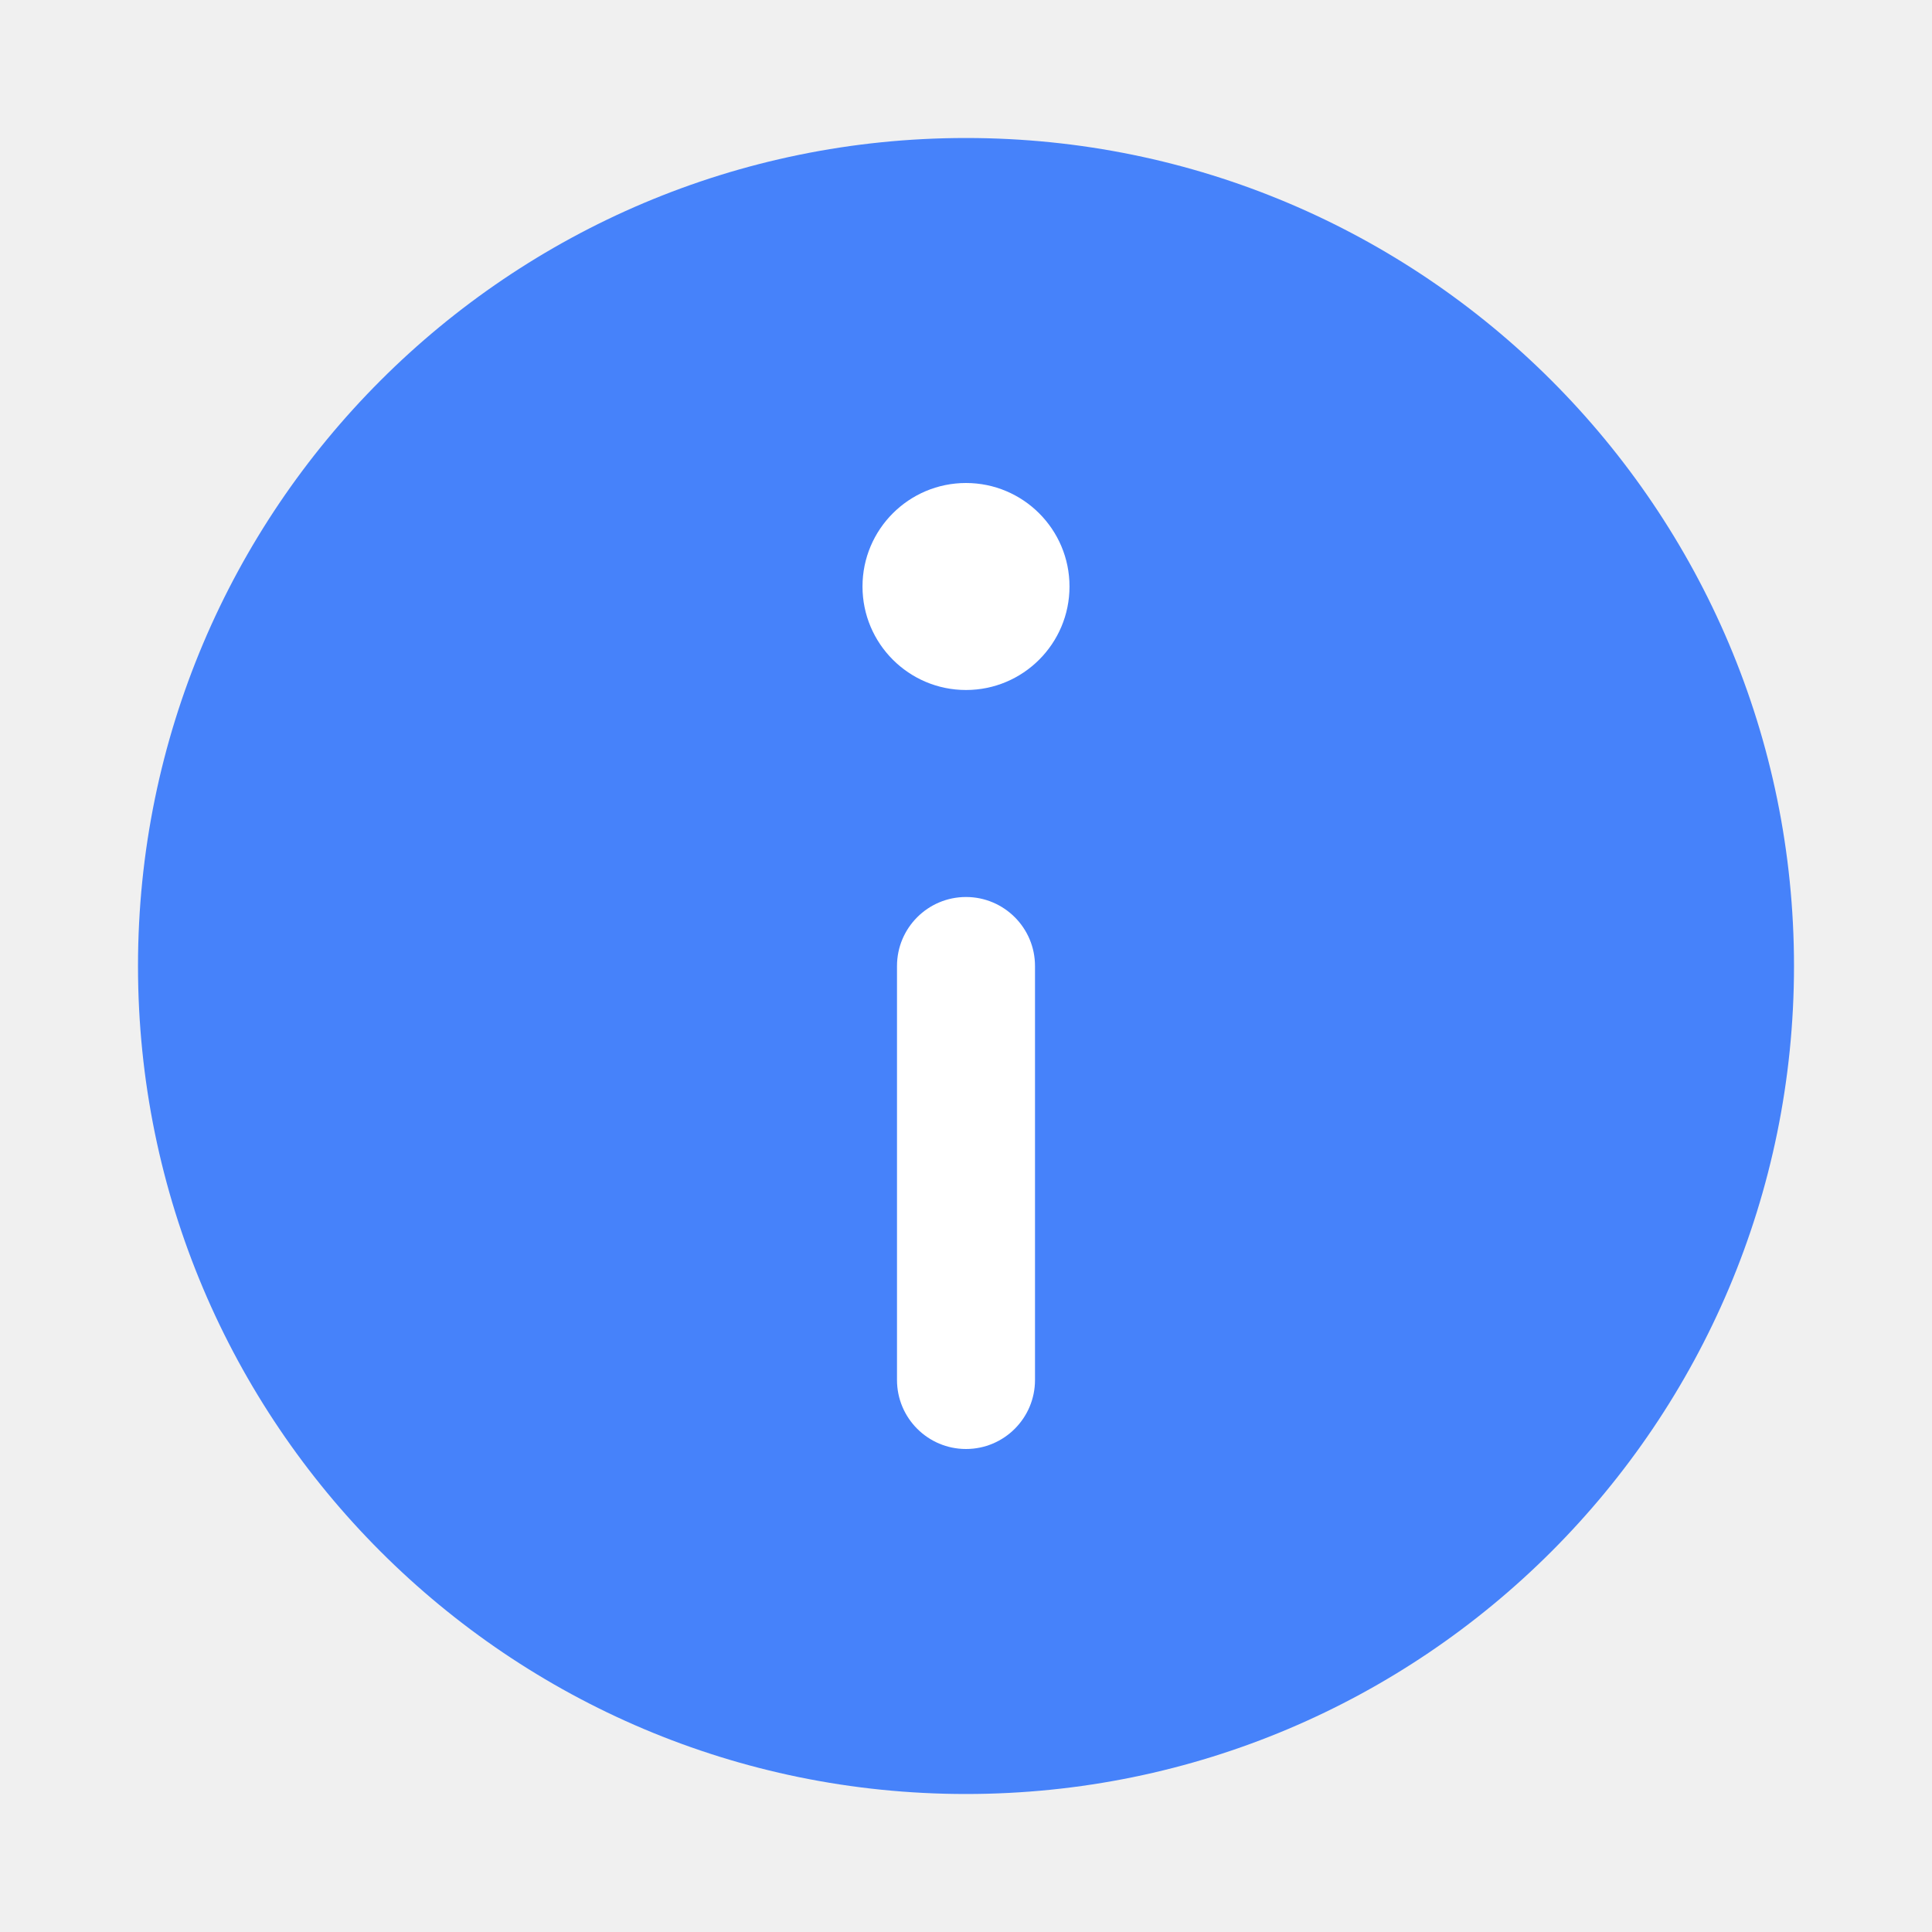
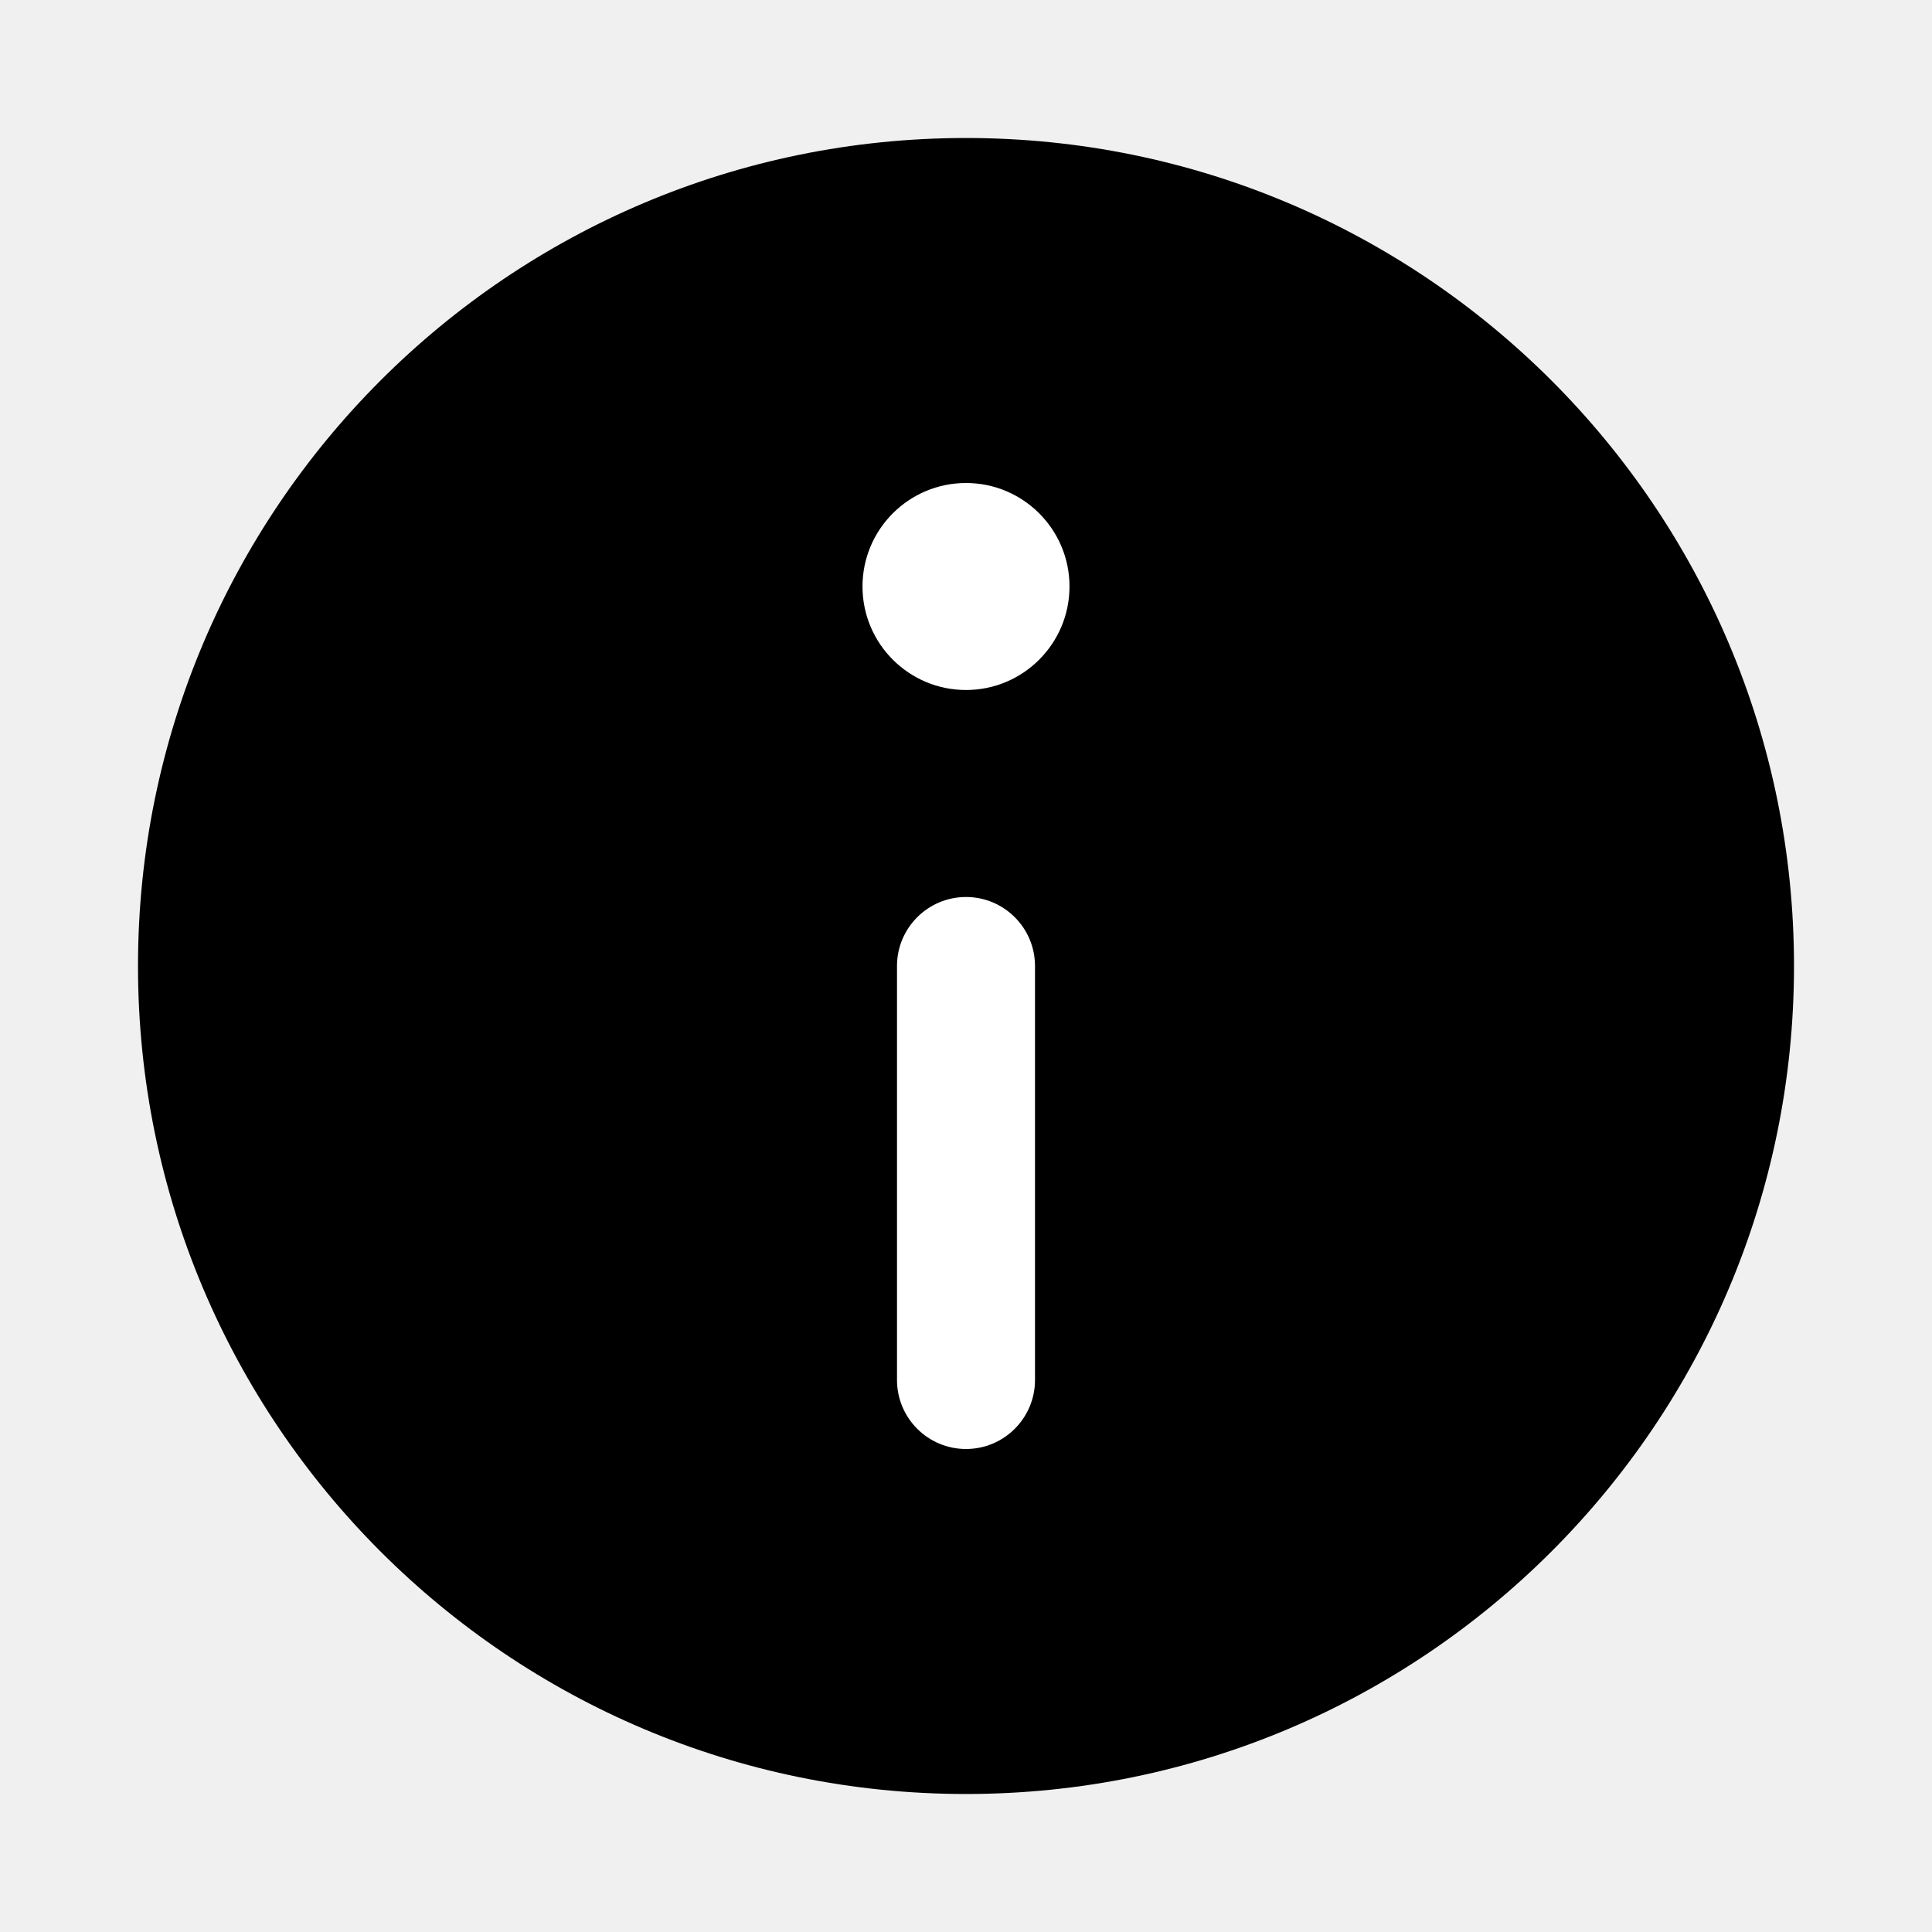
<svg xmlns="http://www.w3.org/2000/svg" width="28" height="28" viewBox="0 0 28 28" fill="none">
-   <circle cx="14" cy="14" r="12" fill="#4682FA" />
+   <circle cx="14" cy="14" r="12" fill="currentColor" />
  <path d="M13 20C13 20.552 13.448 21 14 21C14.552 21 15 20.552 15 20L15 14C15 13.448 14.552 13 14 13C13.448 13 13 13.448 13 14L13 20Z" fill="white" />
  <path d="M14 7C13.172 7 12.5 7.672 12.5 8.5C12.5 9.328 13.172 10 14 10C14.828 10 15.5 9.328 15.5 8.5C15.5 7.672 14.828 7 14 7Z" fill="white" />
</svg>
